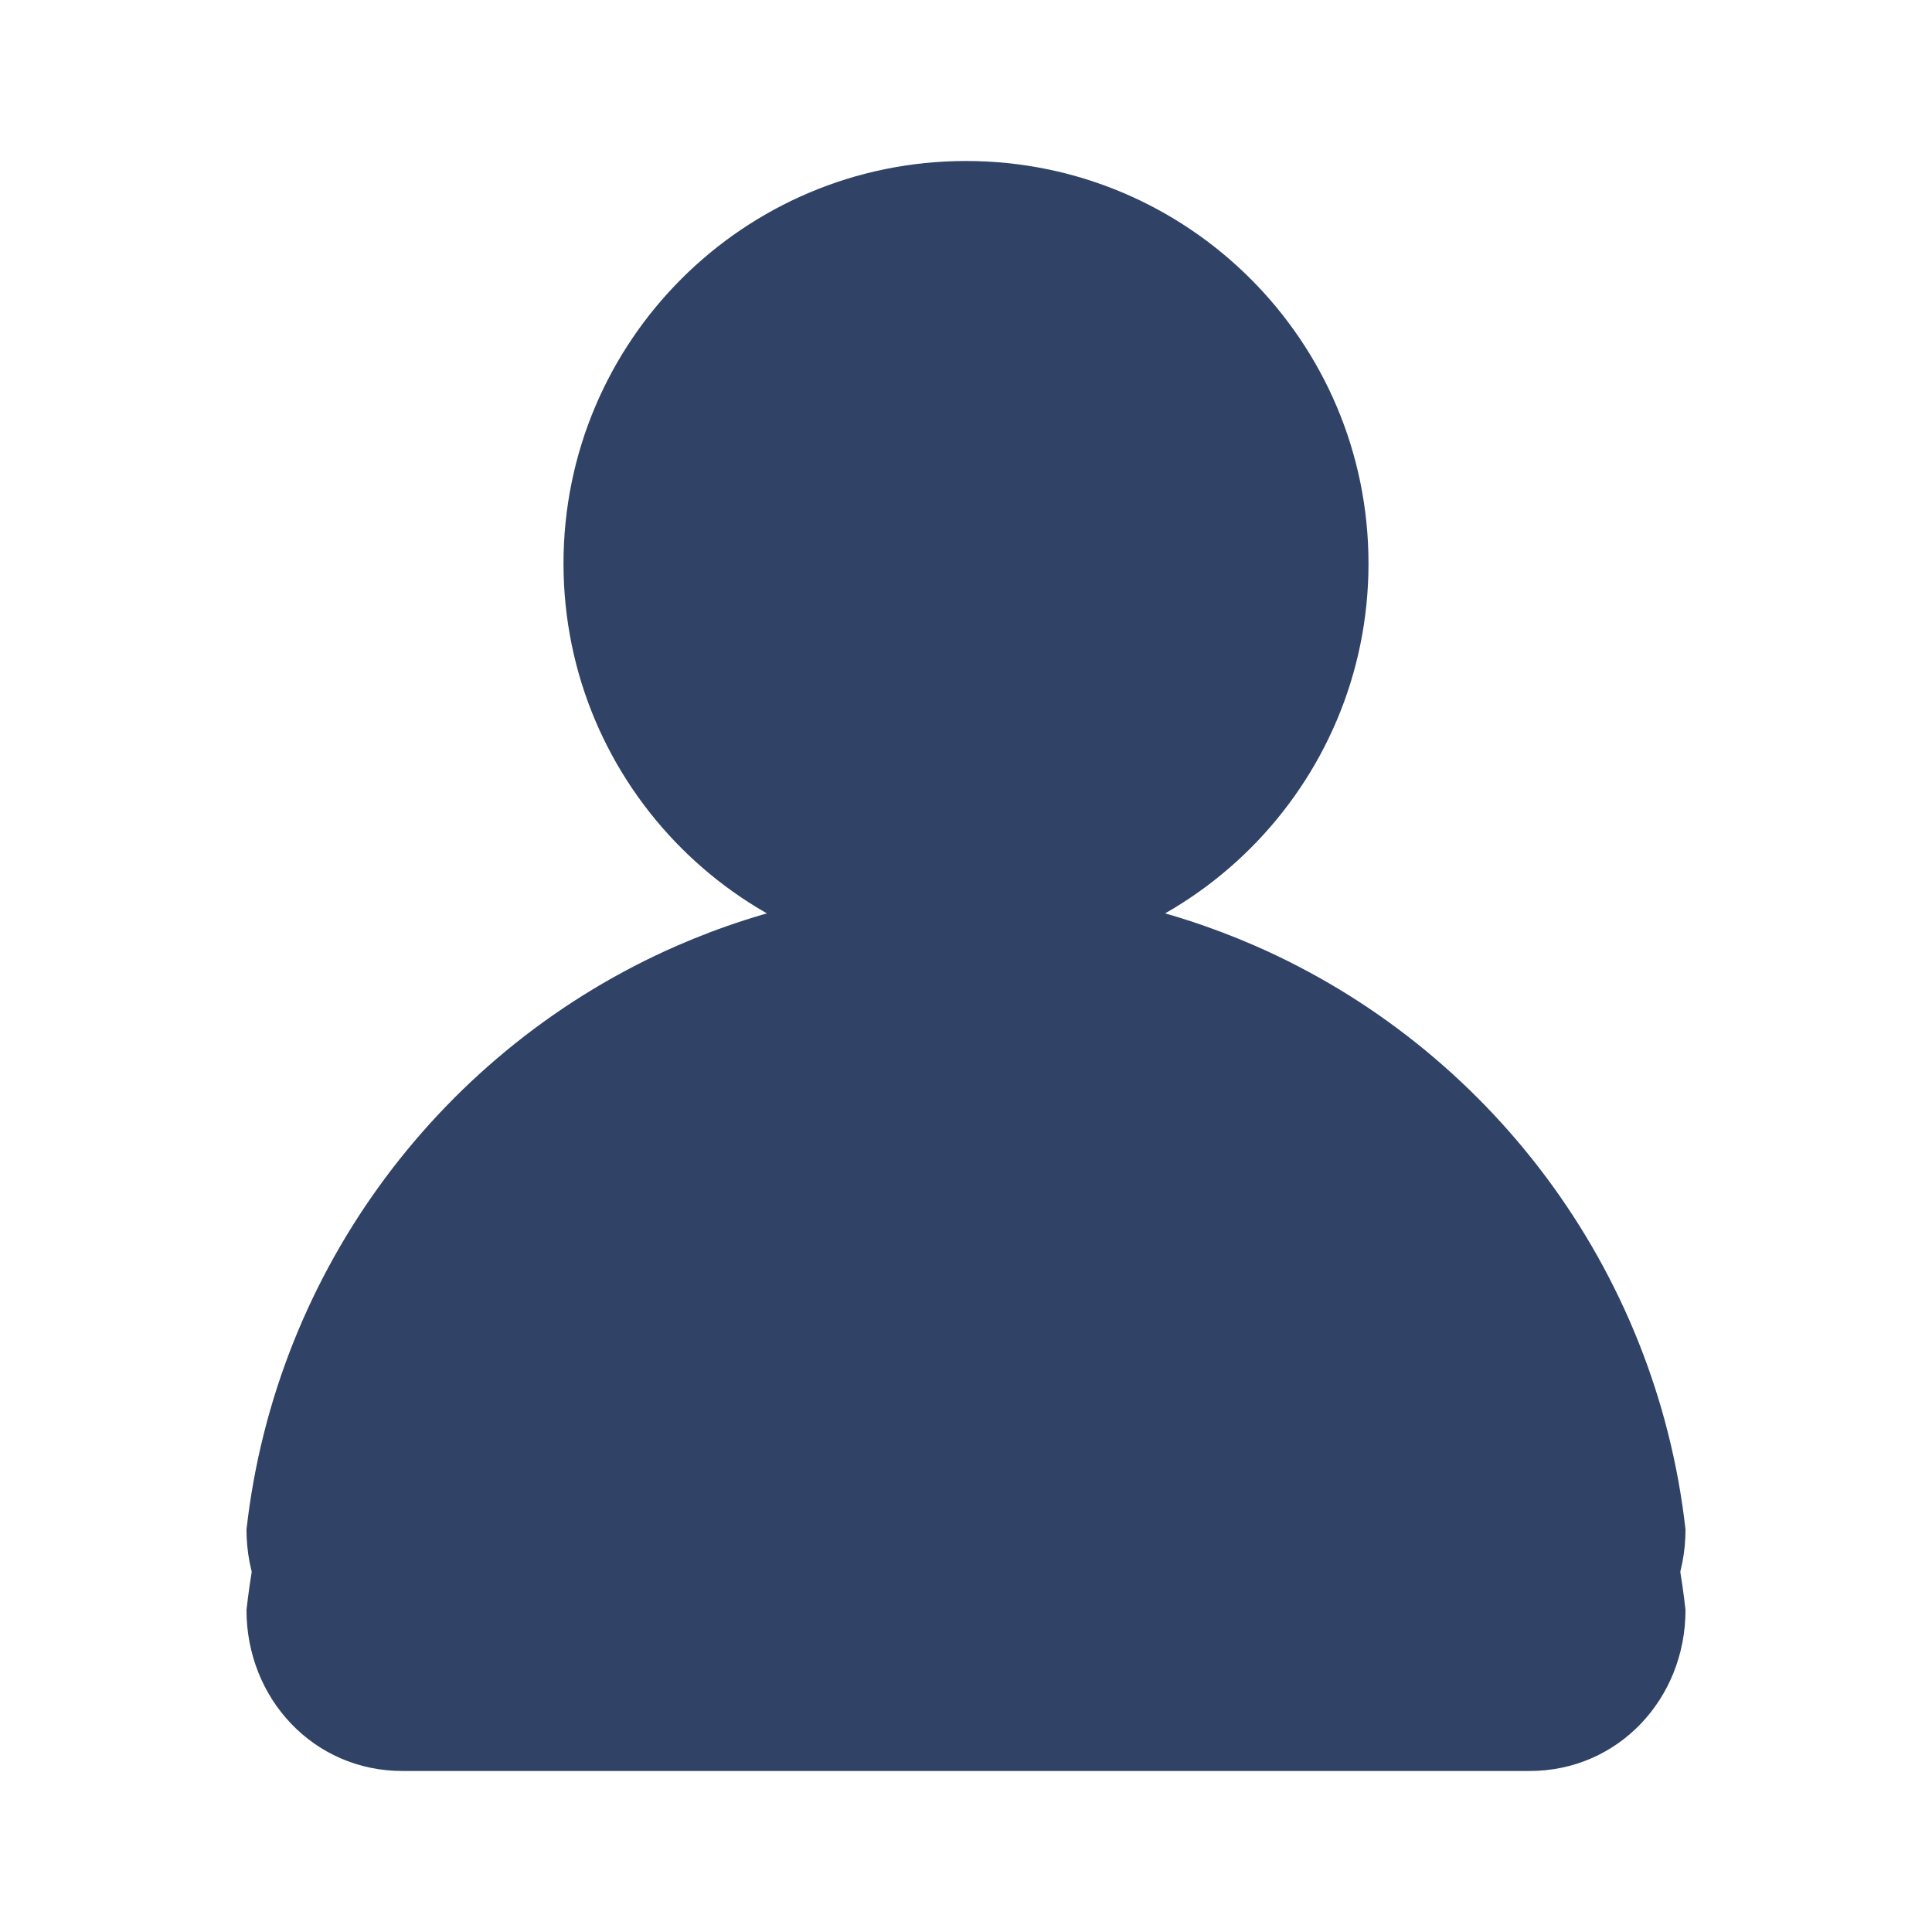
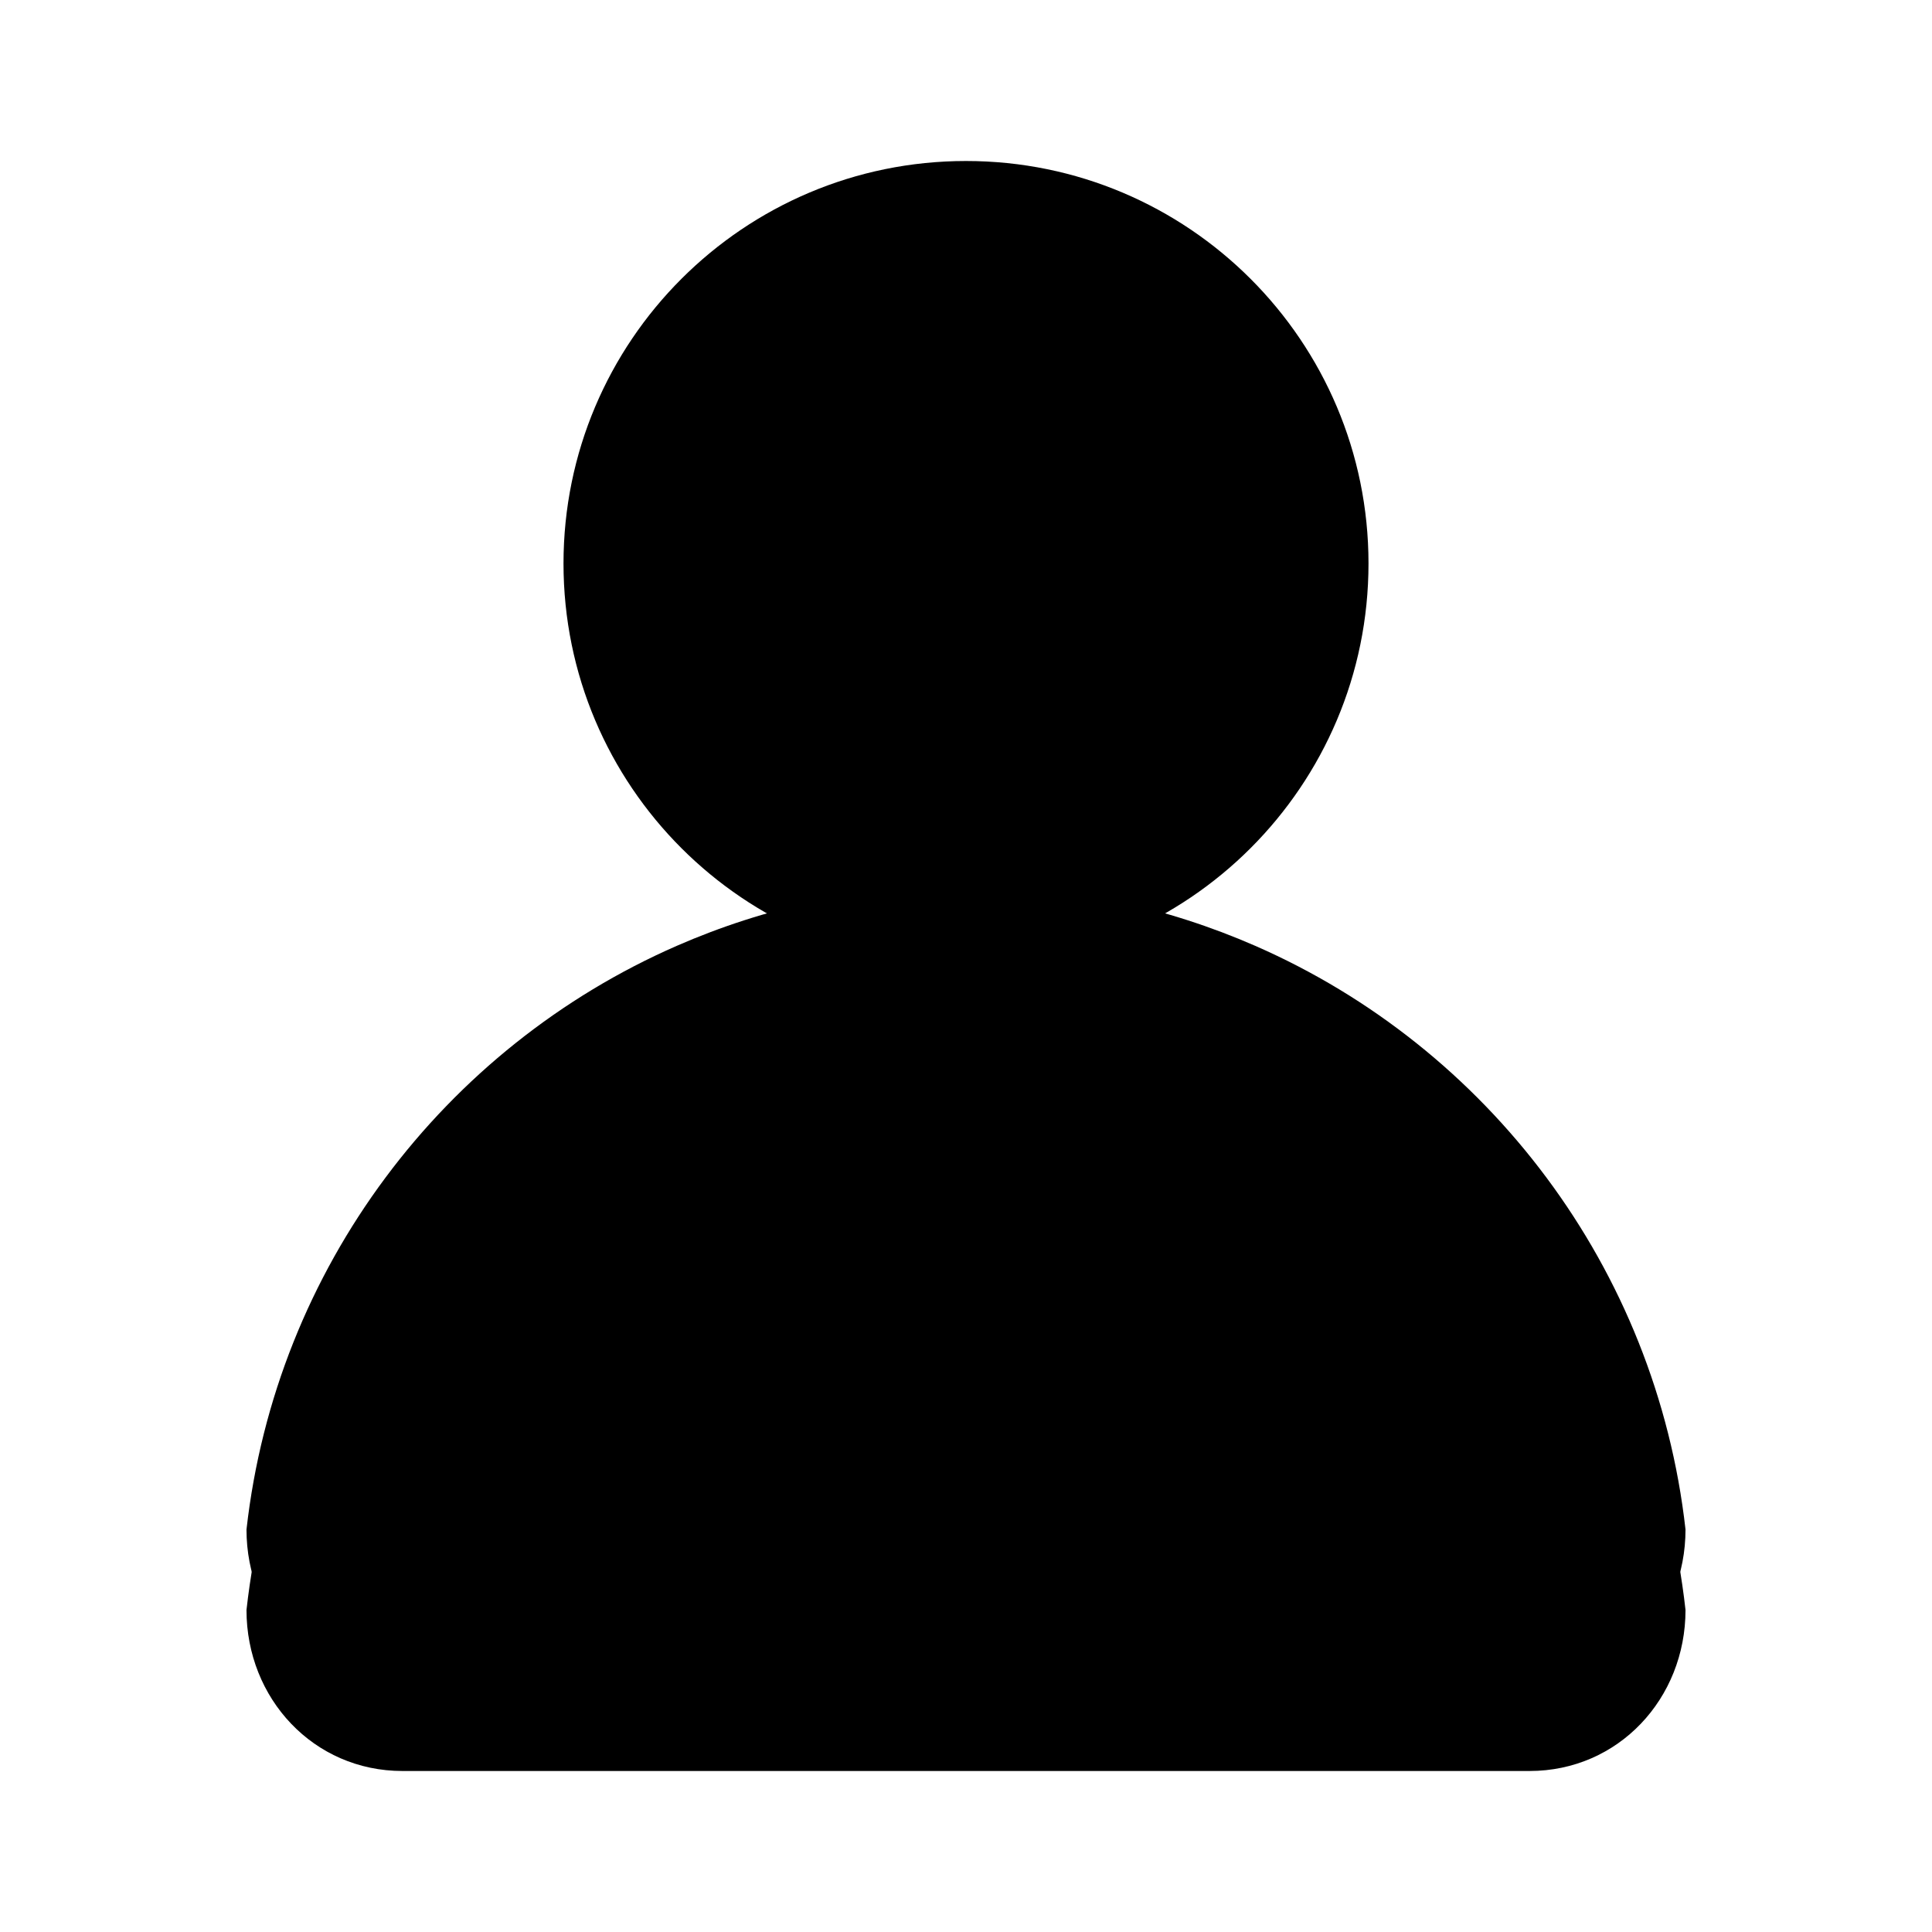
<svg xmlns="http://www.w3.org/2000/svg" height="24" version="1.1" width="24">
  <g transform="translate(0 -1028.4)">
-     <path d="m8.406 1041.1c-2.886 1.3-4.978 4-5.344 7.3 0 1.1 0.833 2 1.938 2h14c1.105 0 1.938-0.9 1.938-2-0.366-3.3-2.459-6-5.344-7.3-0.649 1.3-2.011 2.3-3.594 2.3s-2.945-1-3.594-2.3z" fill="#304367" />
-     <path d="m17 4a5 5 0 1 1 -10 0 5 5 0 1 1 10 0z" fill="#304367" transform="translate(0 1031.4)" />
-     <path d="m12 11c-1.277 0-2.494 0.269-3.594 0.75-2.886 1.262-4.978 3.997-5.344 7.25 0 1.105 0.833 2 1.938 2h14c1.105 0 1.938-0.895 1.938-2-0.366-3.253-2.459-5.988-5.344-7.25-1.1-0.481-2.317-0.75-3.594-0.75z" fill="#304367" transform="translate(0 1028.4)" />
+     <path d="m8.406 1041.1c-2.886 1.3-4.978 4-5.344 7.3 0 1.1 0.833 2 1.938 2h14c1.105 0 1.938-0.9 1.938-2-0.366-3.3-2.459-6-5.344-7.3-0.649 1.3-2.011 2.3-3.594 2.3s-2.945-1-3.594-2.3z" fill="#000" />
+     <path d="m17 4a5 5 0 1 1 -10 0 5 5 0 1 1 10 0z" fill="#000" transform="translate(0 1031.4)" />
+     <path d="m12 11c-1.277 0-2.494 0.269-3.594 0.75-2.886 1.262-4.978 3.997-5.344 7.25 0 1.105 0.833 2 1.938 2h14c1.105 0 1.938-0.895 1.938-2-0.366-3.253-2.459-5.988-5.344-7.25-1.1-0.481-2.317-0.75-3.594-0.75z" fill="#000" transform="translate(0 1028.4)" />
  </g>
</svg>
